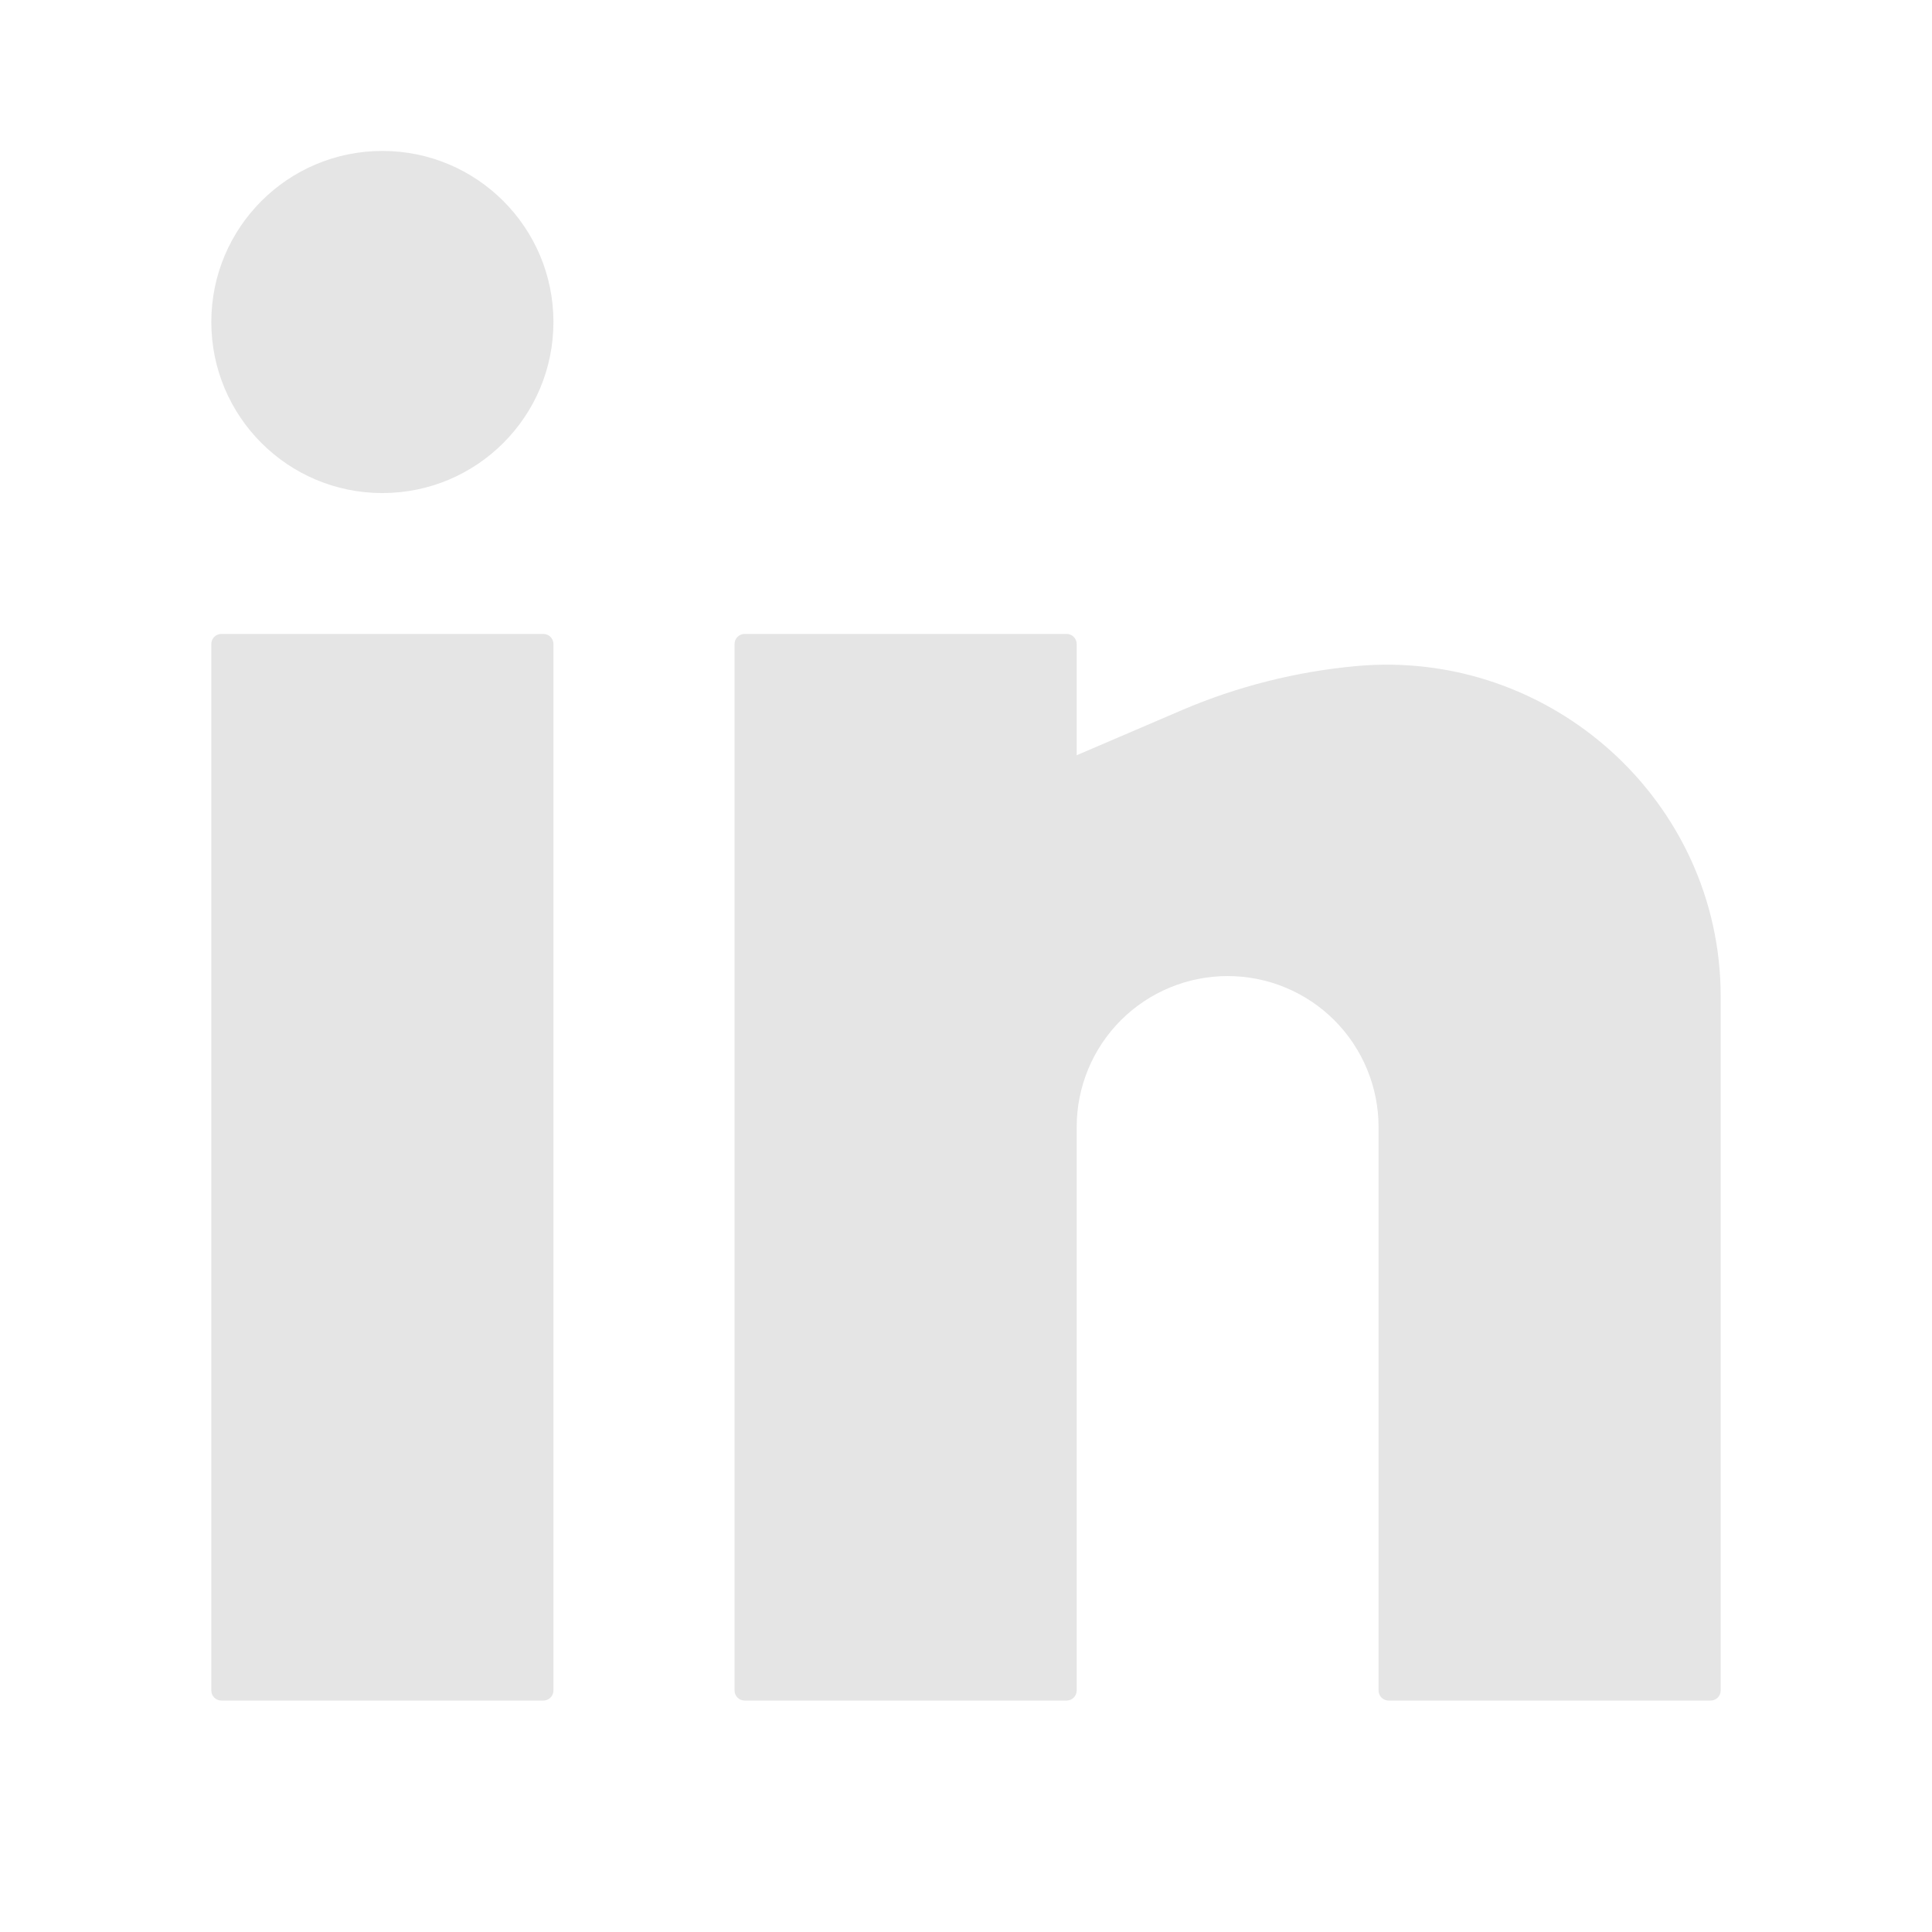
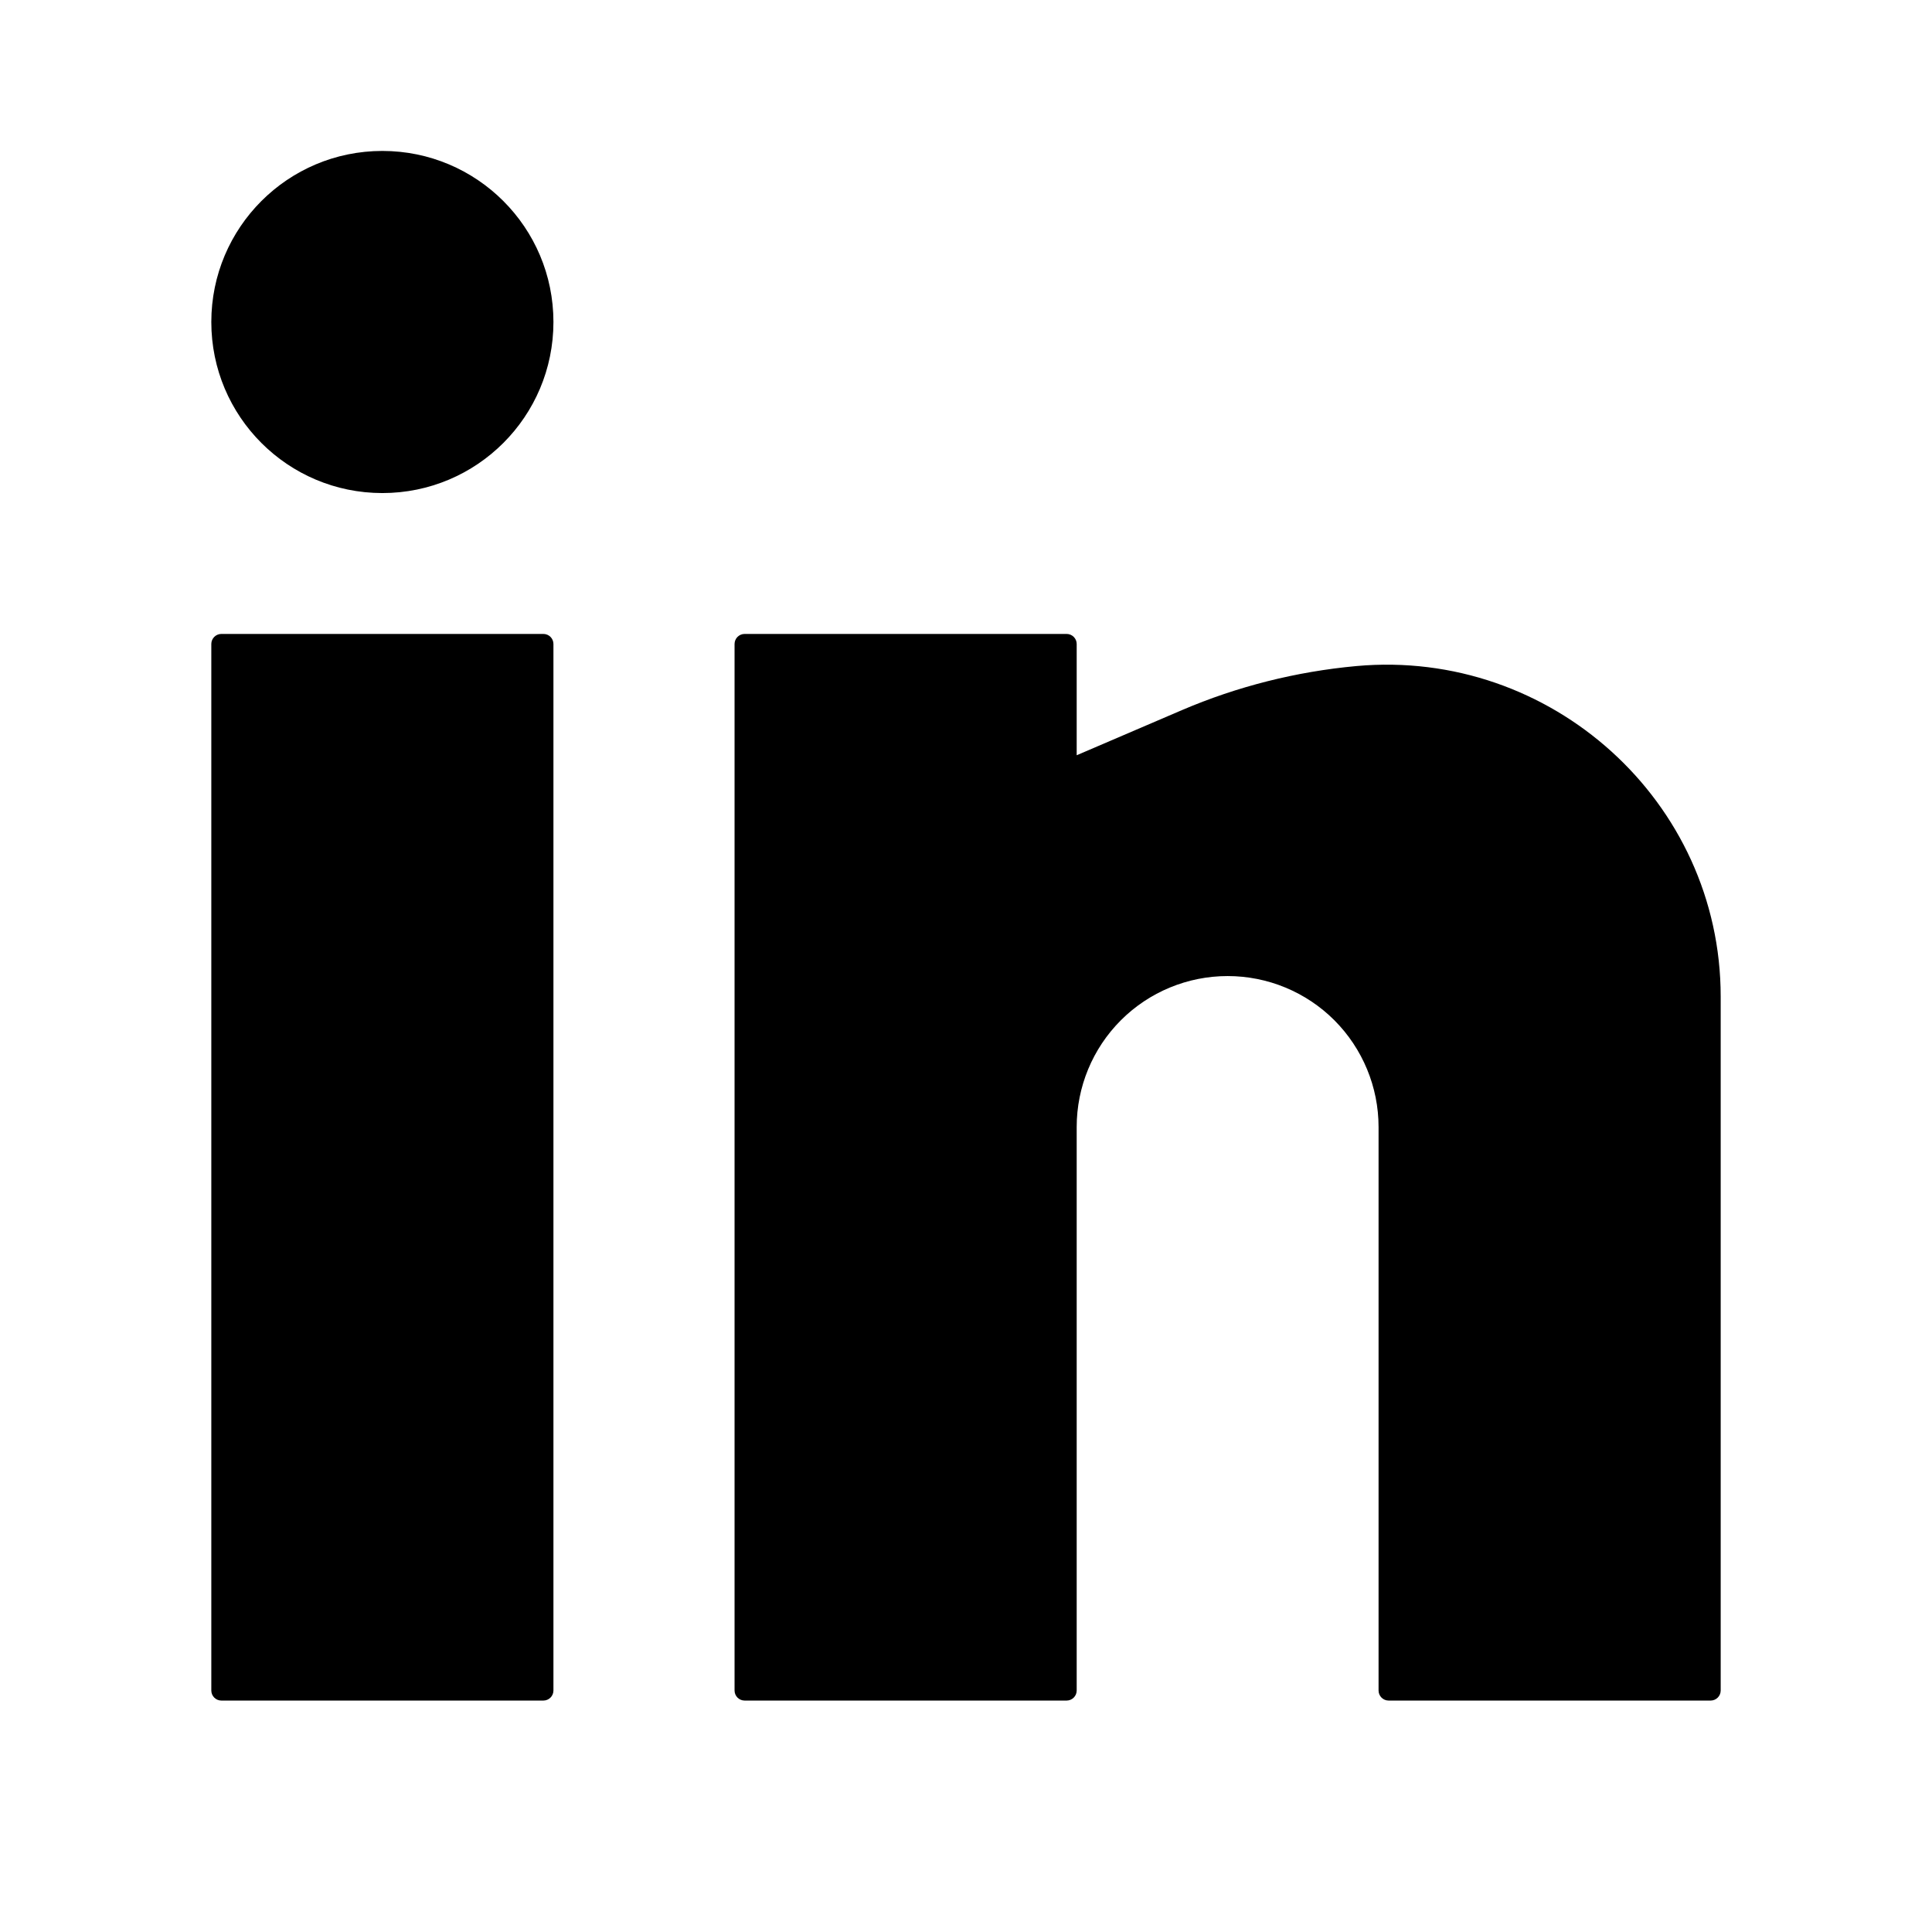
<svg xmlns="http://www.w3.org/2000/svg" width="24" height="24" viewBox="0 0 24 24" fill="none">
-   <path d="M4.75 1.875C3.576 1.875 2.625 2.826 2.625 4C2.625 5.174 3.576 6.125 4.75 6.125C5.924 6.125 6.875 5.174 6.875 4C6.875 2.826 5.924 1.875 4.75 1.875Z" fill="#E5E5E5" />
-   <path d="M2.75 7.875C2.681 7.875 2.625 7.931 2.625 8V21C2.625 21.069 2.681 21.125 2.75 21.125H6.75C6.819 21.125 6.875 21.069 6.875 21V8C6.875 7.931 6.819 7.875 6.75 7.875H2.75Z" fill="#E5E5E5" />
-   <path d="M9.25 7.875C9.181 7.875 9.125 7.931 9.125 8V21C9.125 21.069 9.181 21.125 9.25 21.125H13.25C13.319 21.125 13.375 21.069 13.375 21V14C13.375 13.503 13.572 13.026 13.924 12.674C14.276 12.322 14.753 12.125 15.25 12.125C15.747 12.125 16.224 12.322 16.576 12.674C16.927 13.026 17.125 13.503 17.125 14V21C17.125 21.069 17.181 21.125 17.25 21.125H21.25C21.319 21.125 21.375 21.069 21.375 21V12.38C21.375 9.954 19.264 8.055 16.85 8.274C16.105 8.342 15.369 8.527 14.681 8.822L13.375 9.382V8C13.375 7.931 13.319 7.875 13.25 7.875H9.25Z" fill="#E5E5E5" />
+   <path d="M4.75 1.875C3.576 1.875 2.625 2.826 2.625 4C2.625 5.174 3.576 6.125 4.75 6.125C5.924 6.125 6.875 5.174 6.875 4C6.875 2.826 5.924 1.875 4.75 1.875Z" fill="#000" />
+   <path d="M2.75 7.875C2.681 7.875 2.625 7.931 2.625 8V21C2.625 21.069 2.681 21.125 2.75 21.125H6.75C6.819 21.125 6.875 21.069 6.875 21V8C6.875 7.931 6.819 7.875 6.75 7.875H2.75Z" fill="#000" />
+   <path d="M9.25 7.875C9.181 7.875 9.125 7.931 9.125 8V21C9.125 21.069 9.181 21.125 9.25 21.125H13.25C13.319 21.125 13.375 21.069 13.375 21V14C13.375 13.503 13.572 13.026 13.924 12.674C14.276 12.322 14.753 12.125 15.25 12.125C15.747 12.125 16.224 12.322 16.576 12.674C16.927 13.026 17.125 13.503 17.125 14V21C17.125 21.069 17.181 21.125 17.25 21.125H21.25C21.319 21.125 21.375 21.069 21.375 21V12.38C21.375 9.954 19.264 8.055 16.85 8.274C16.105 8.342 15.369 8.527 14.681 8.822L13.375 9.382V8C13.375 7.931 13.319 7.875 13.25 7.875H9.25Z" fill="#000" />
</svg>
